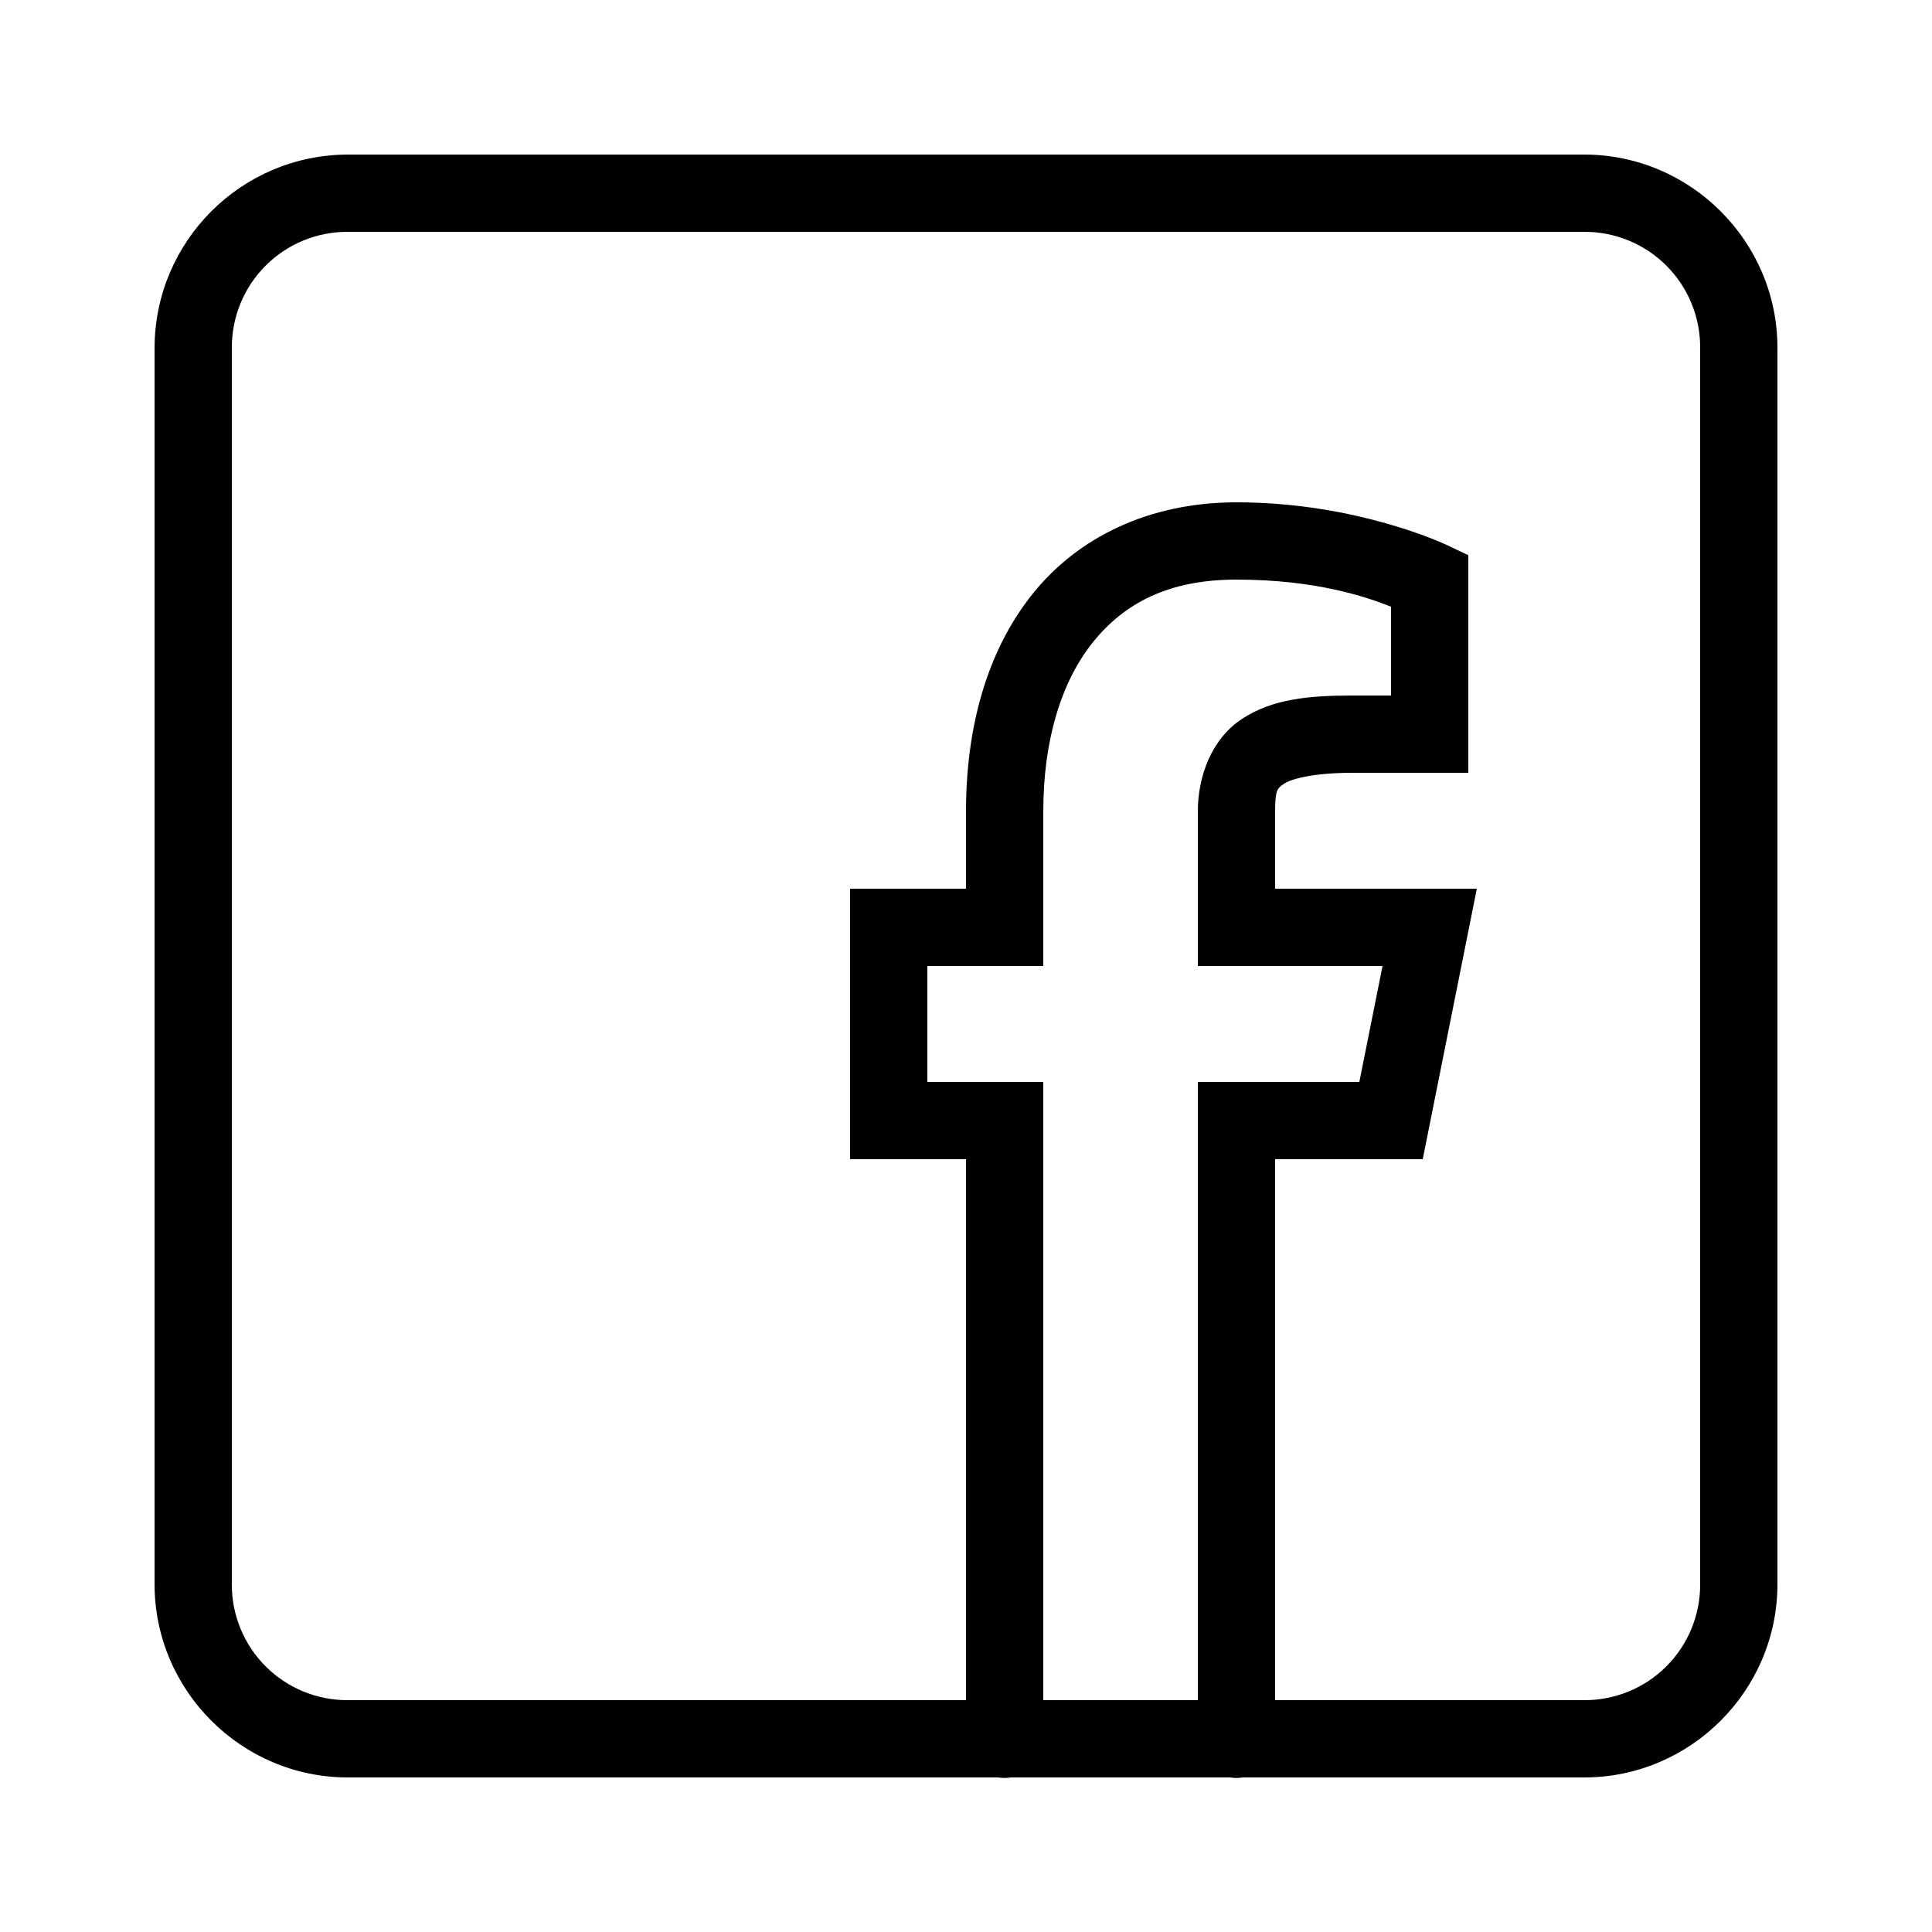
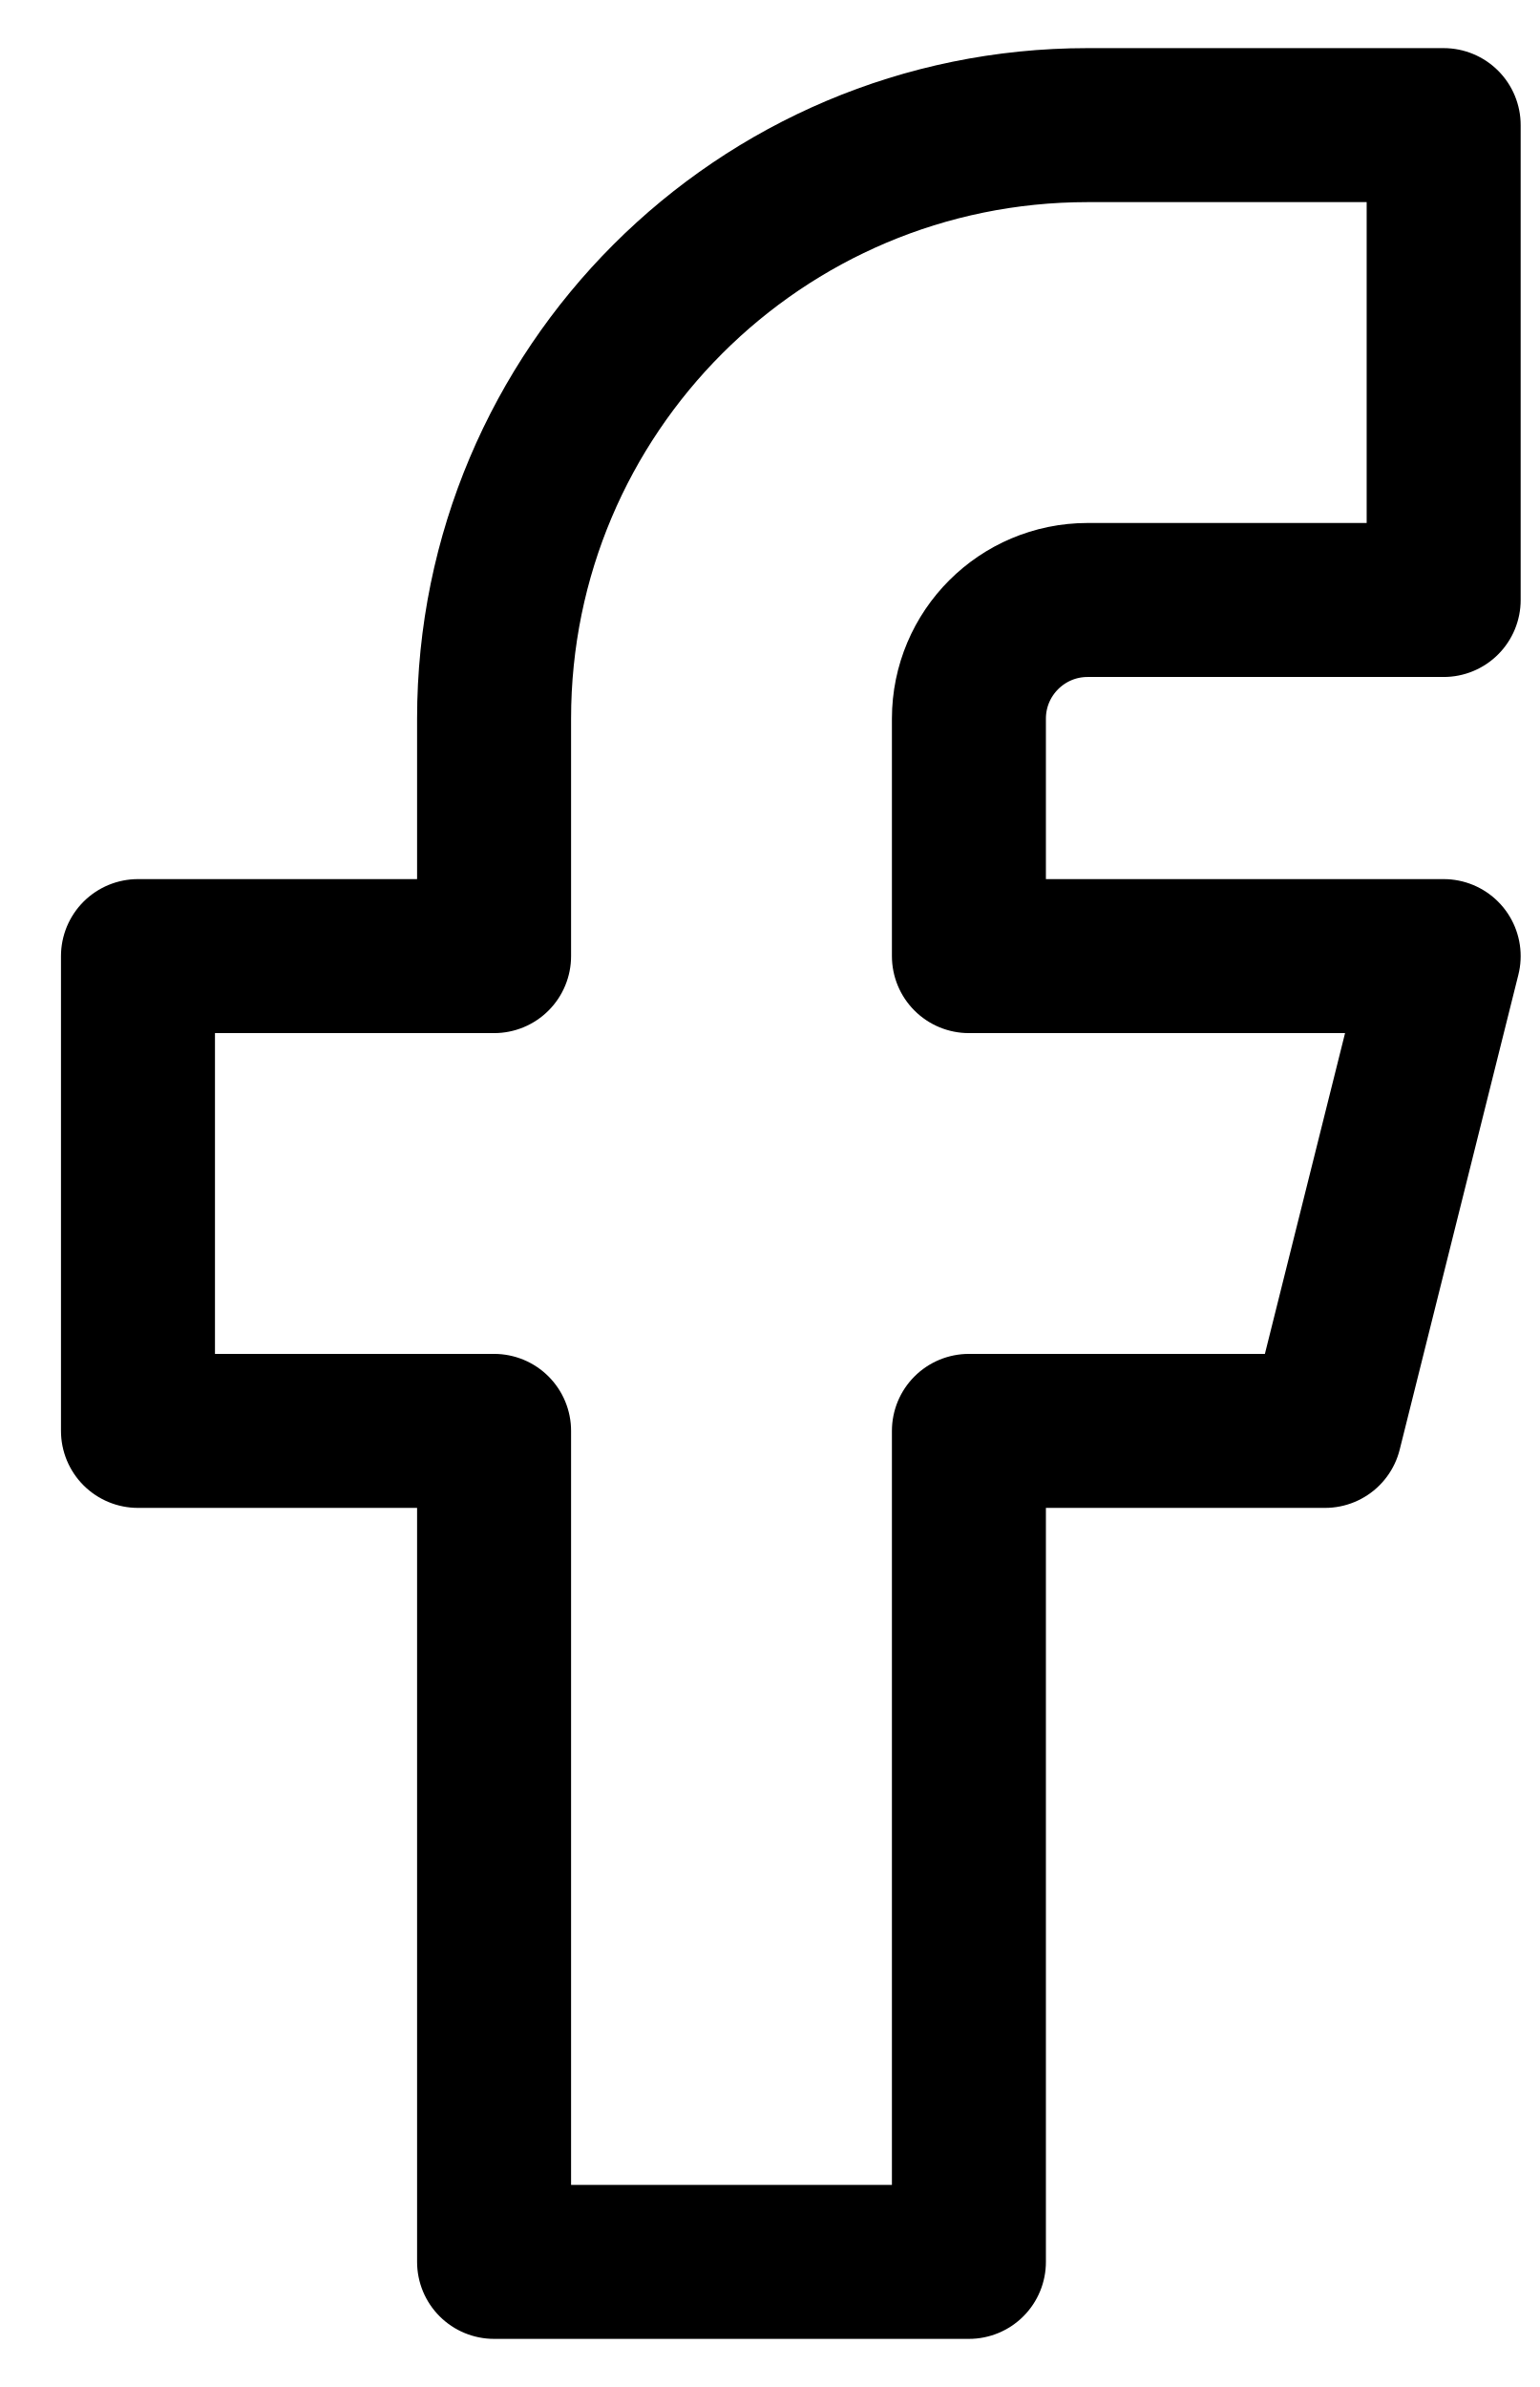
- <svg xmlns="http://www.w3.org/2000/svg" width="37" height="37" fill="none">
-   <path d="M6.66 2.96a3.711 3.711 0 00-3.7 3.7v23.68c0 2.035 1.665 3.7 3.7 3.7h12.456a.74.74 0 00.241 0h4.199a.74.74 0 00.241 0h6.543c2.035 0 3.7-1.665 3.7-3.7V6.66c0-2.035-1.665-3.7-3.7-3.7H6.66zm0 1.48h23.68a2.21 2.21 0 012.22 2.22v23.68a2.21 2.21 0 01-2.22 2.22h-5.92V22.2h2.827l1.036-5.18H24.42v-1.48c0-.412.04-.445.178-.535.138-.09.566-.205 1.302-.205h2.22v-4.167l-.422-.2s-1.7-.813-4.018-.813c-1.665 0-3.033.663-3.908 1.758-.875 1.094-1.272 2.559-1.272 4.162v1.48h-2.22v5.18h2.22v10.36H6.66a2.21 2.21 0 01-2.22-2.22V6.66a2.21 2.21 0 012.22-2.22zm17.02 6.66c1.538 0 2.507.34 2.96.519v1.701h-.74c-.852 0-1.534.07-2.109.444-.574.373-.851 1.082-.851 1.776v2.96h3.537l-.444 2.22H22.94v11.84h-2.96V20.72h-2.22V18.5h2.22v-2.96c0-1.357.343-2.482.948-3.237.605-.756 1.457-1.203 2.752-1.203z" fill="#000" />
+ <svg xmlns="http://www.w3.org/2000/svg" width="20" height="31" fill="none">
+   <path d="M1.792 12.417v6.166h4.625v10.792h6.167V18.583h4.625l1.541-6.166h-6.166V9.333a1.542 1.542 0 011.541-1.541h4.625V1.625h-4.625a7.708 7.708 0 00-7.708 7.708v3.084H1.792z" stroke="#000" stroke-width="2" stroke-linecap="round" stroke-linejoin="round" />
</svg>
